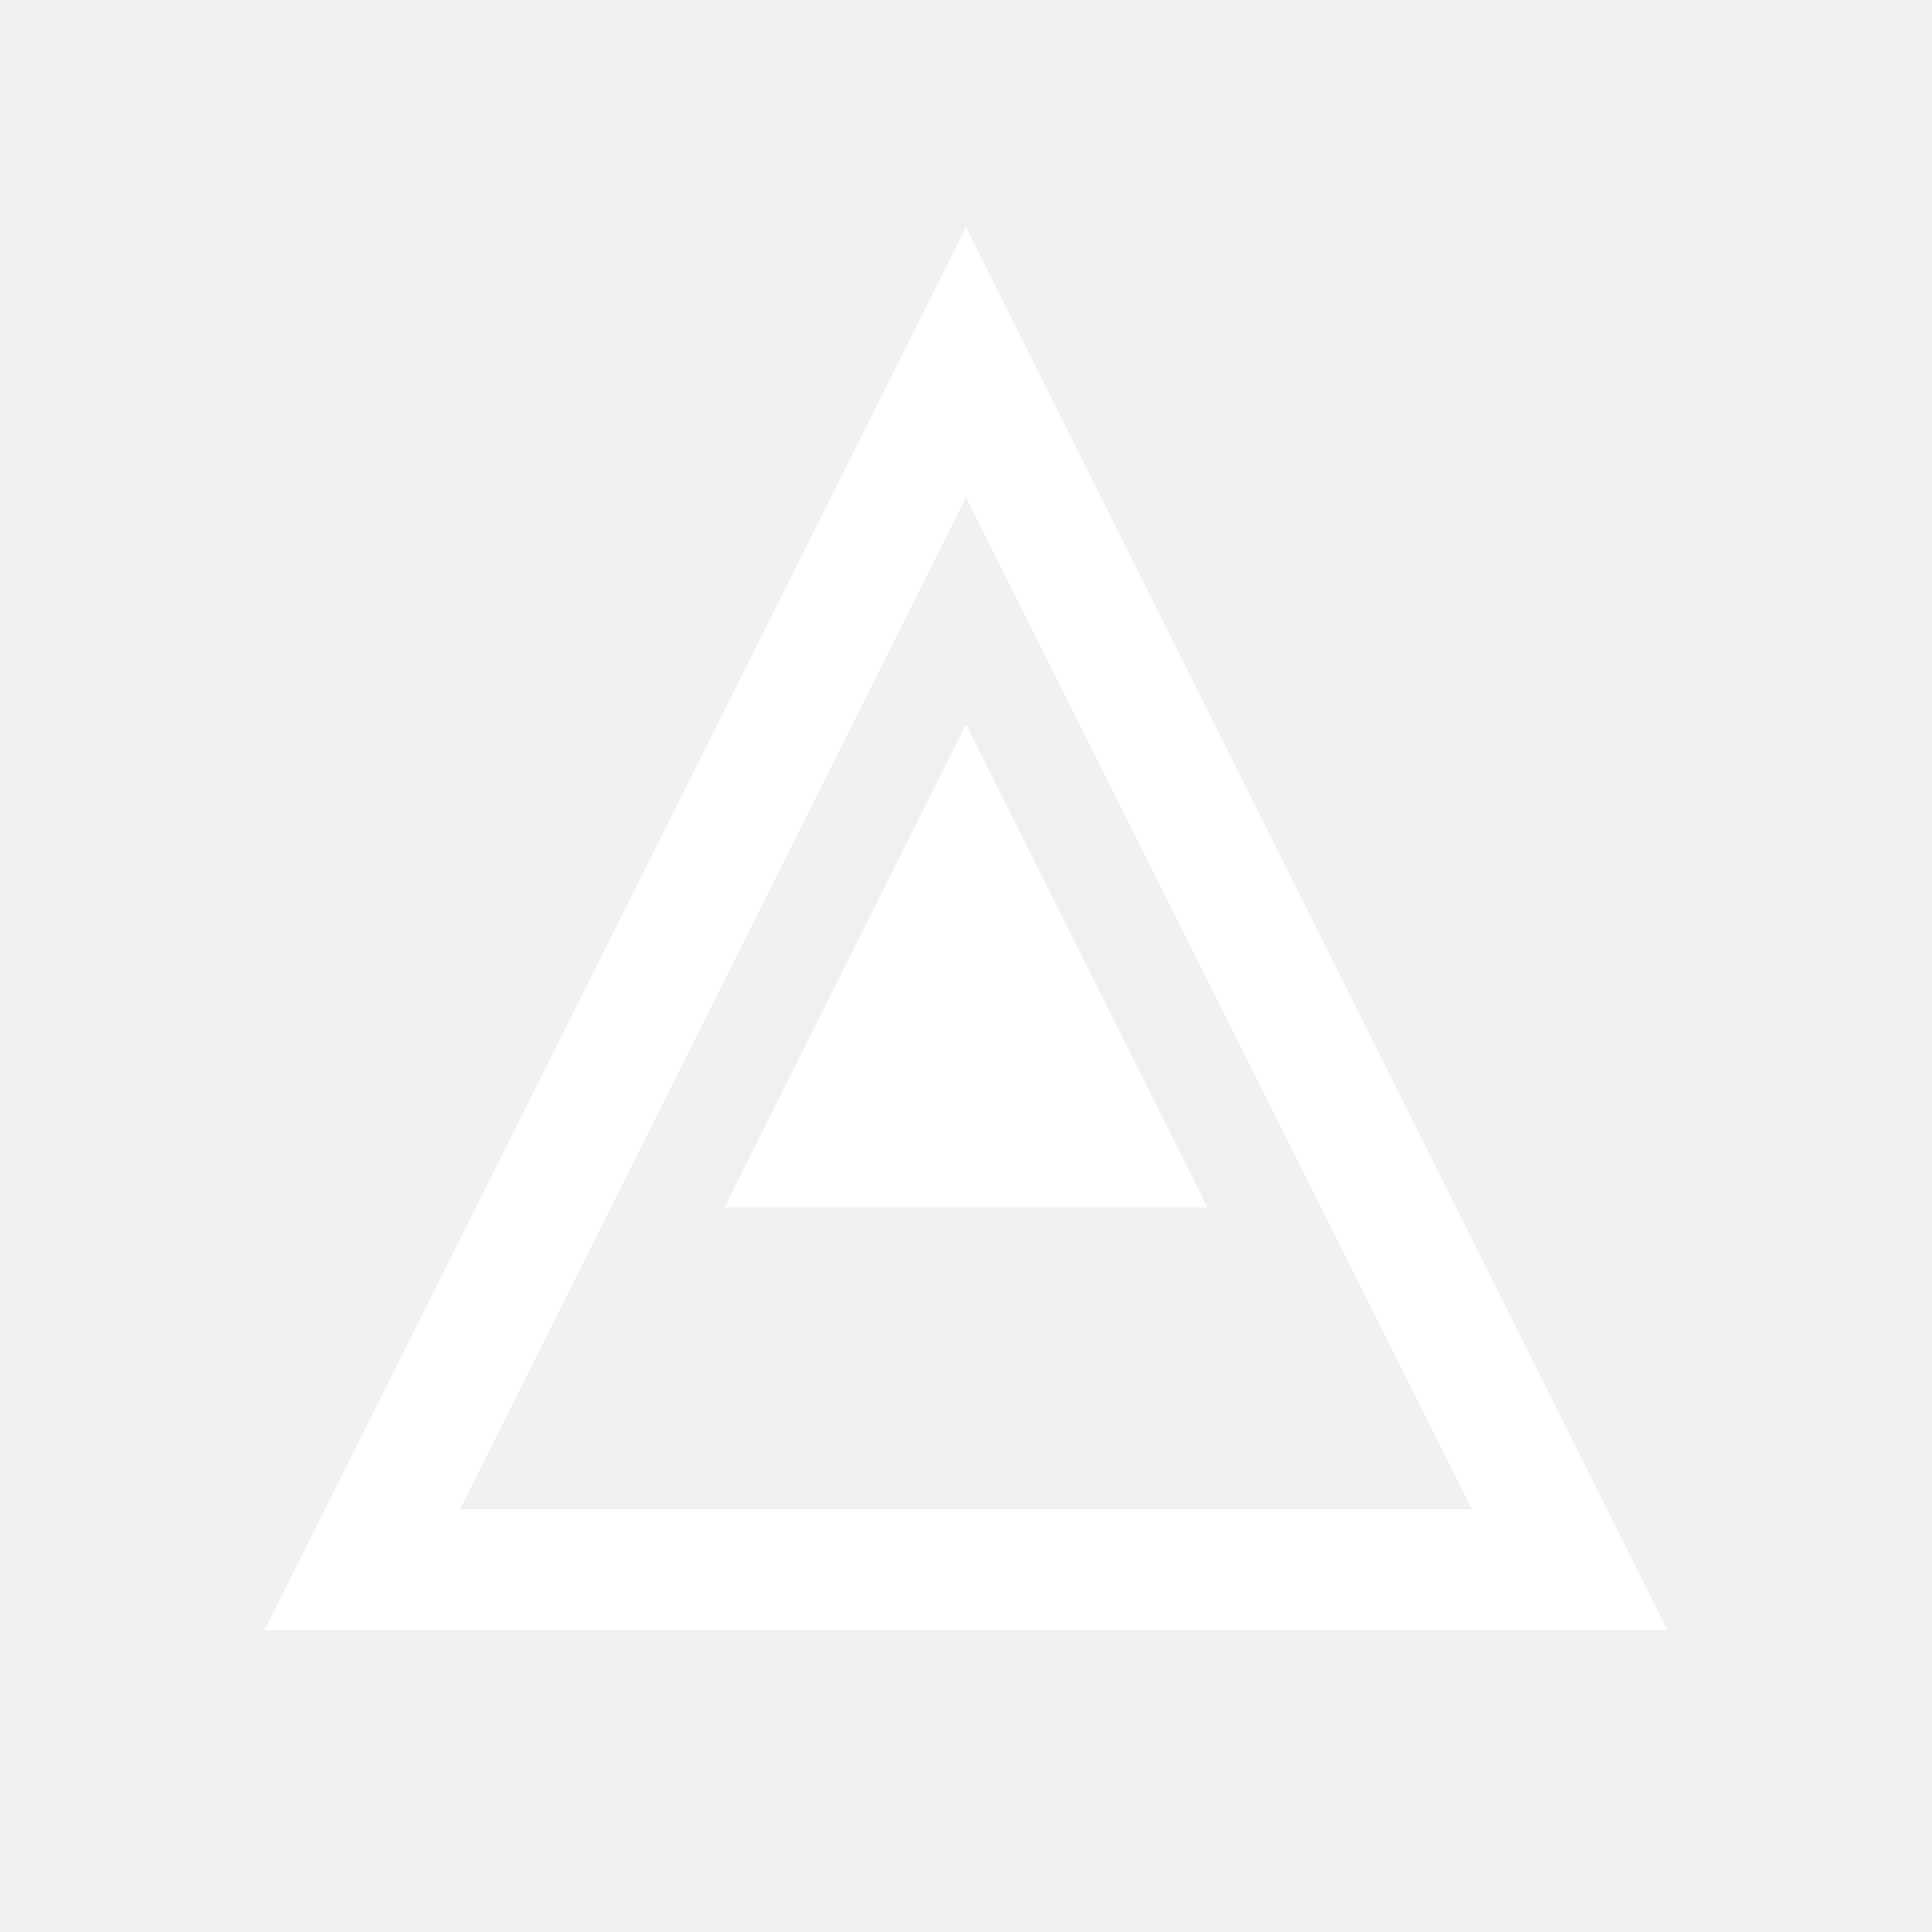
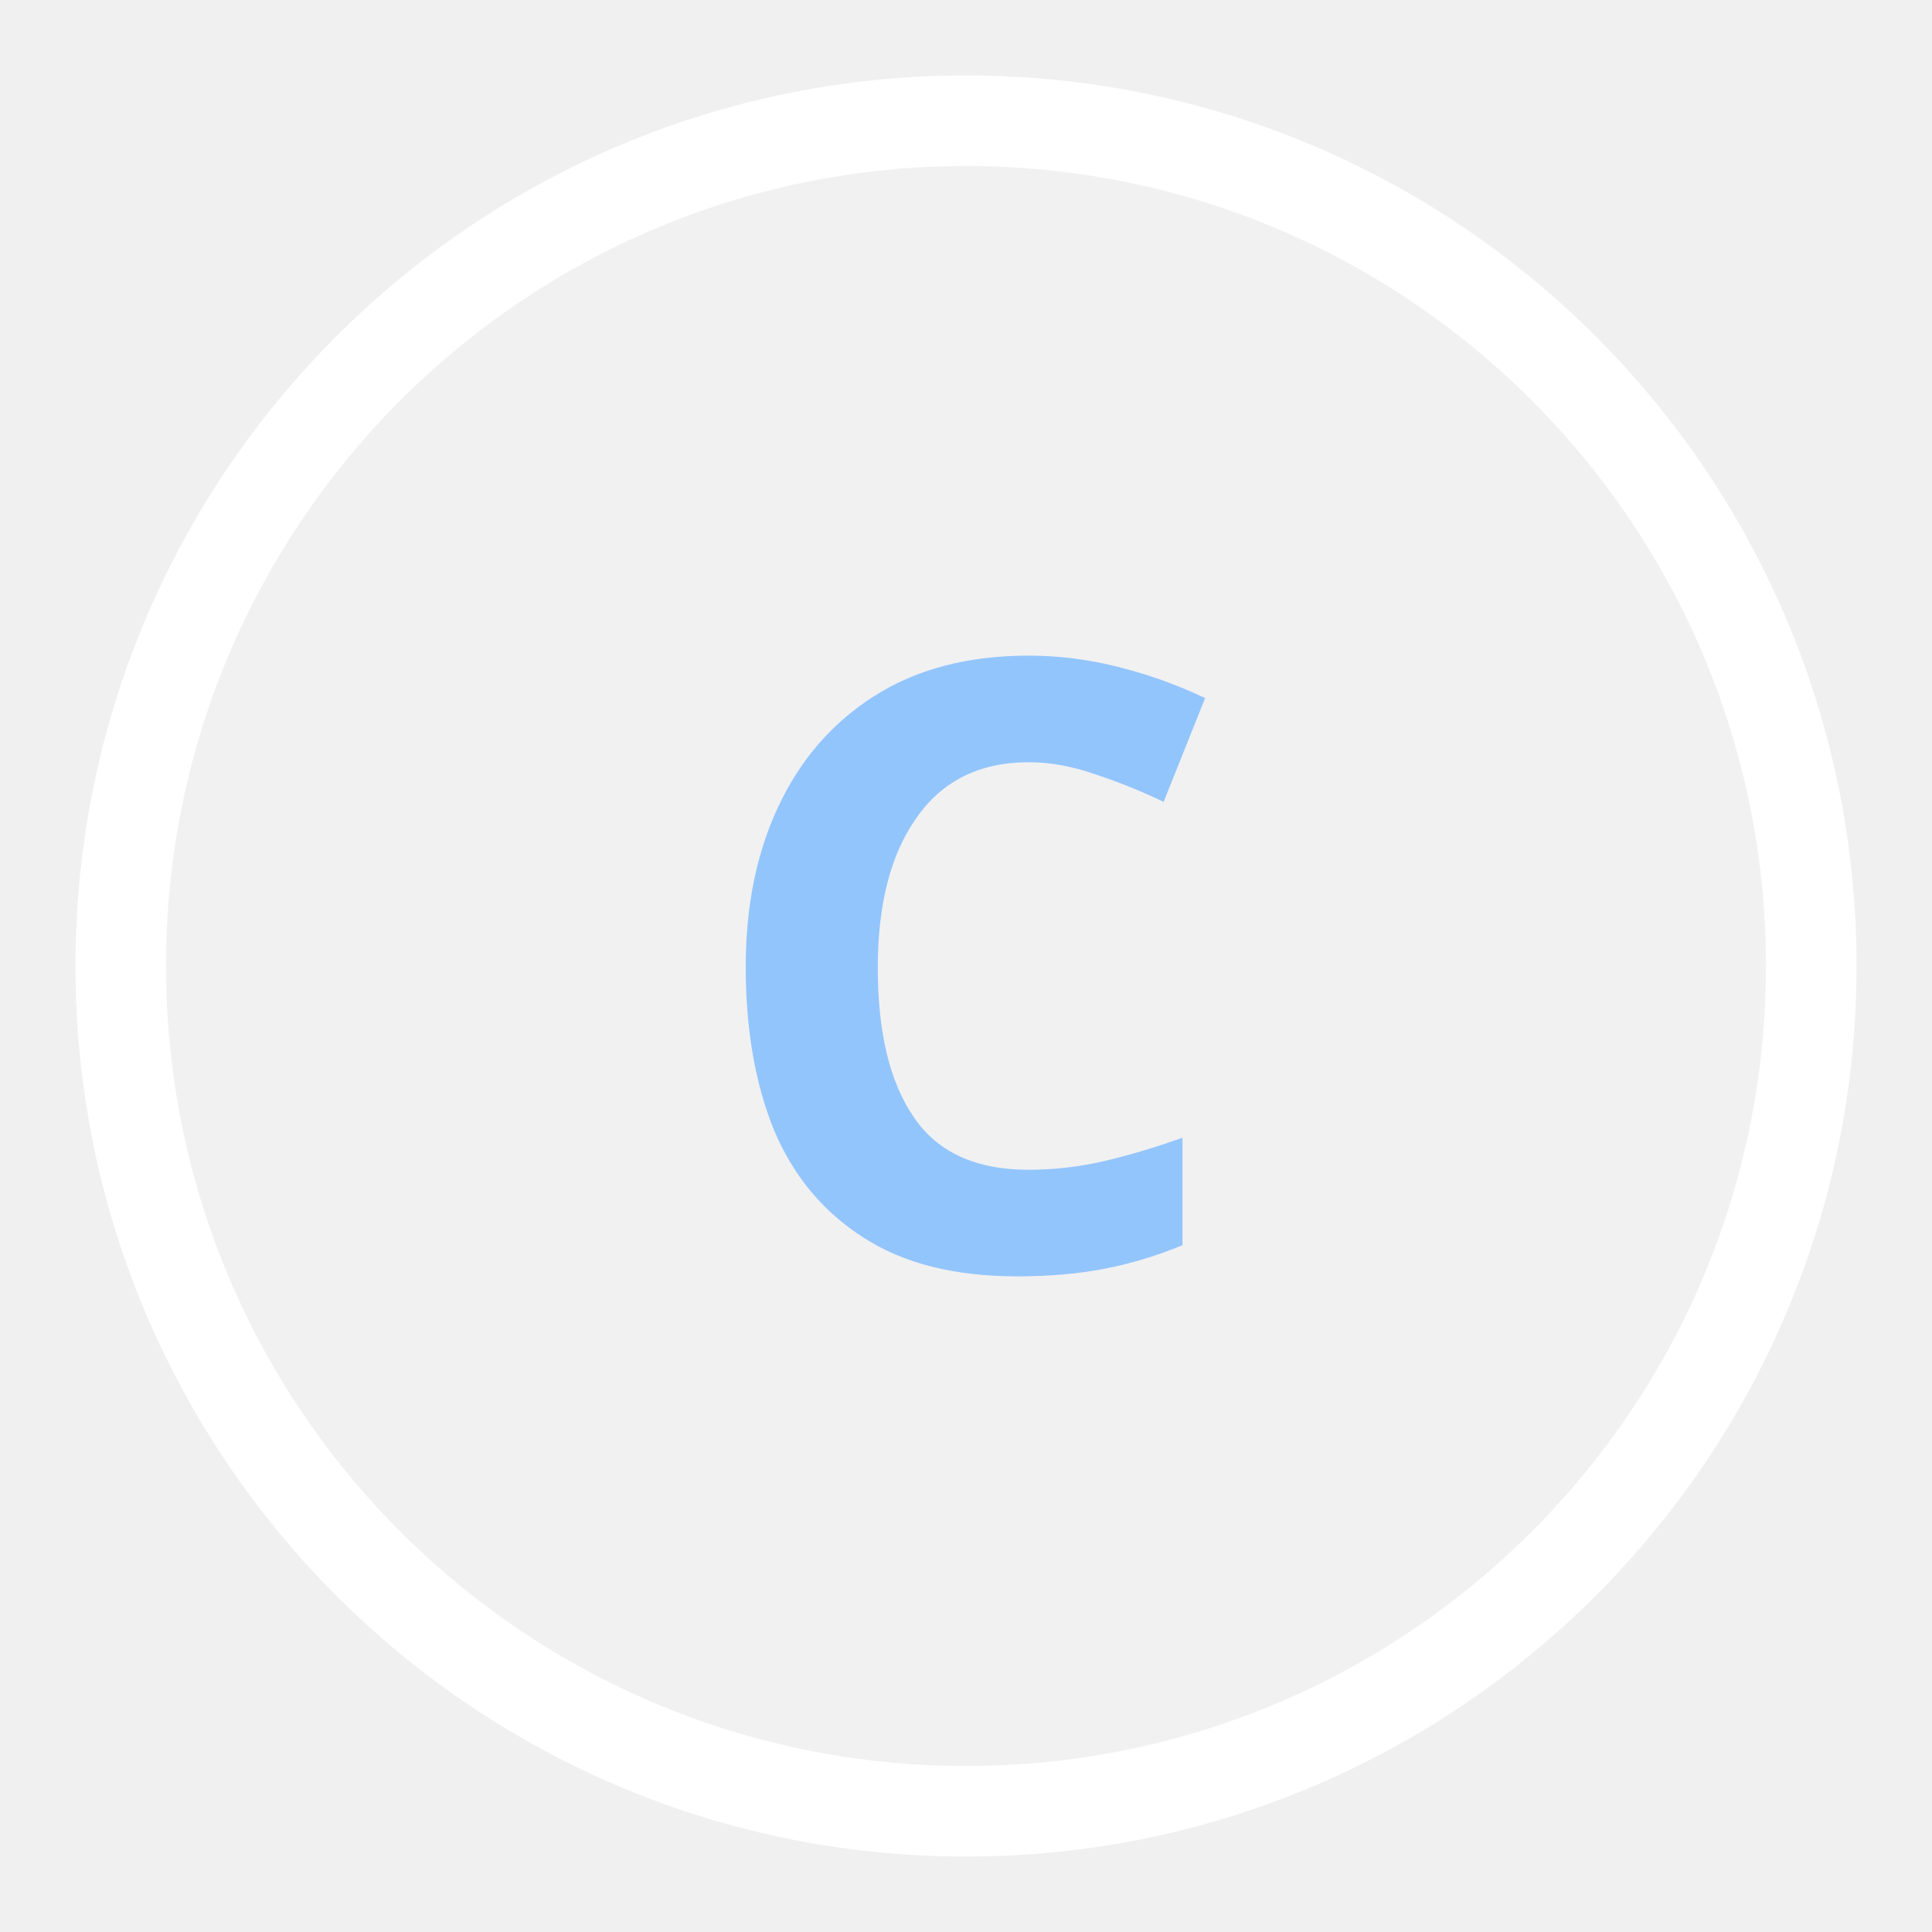
<svg xmlns="http://www.w3.org/2000/svg" viewBox="0 0 32 32" fill="none">
-   <path d="M16 6L6 26h20L16 6z" stroke="#fff" stroke-width="2" fill="none" />
-   <path d="M16 12l-4 8h8l-4-8z" fill="#fff" />
+   <circle cx="16" cy="16" r="14" stroke="#fff" stroke-width="1.5" fill="rgba(255,255,255,0.08)" />
+   <text x="16" y="21" text-anchor="middle" fill="#93c5fd" font-size="14" font-weight="700" font-family="system-ui,sans-serif">C</text>
</svg>
